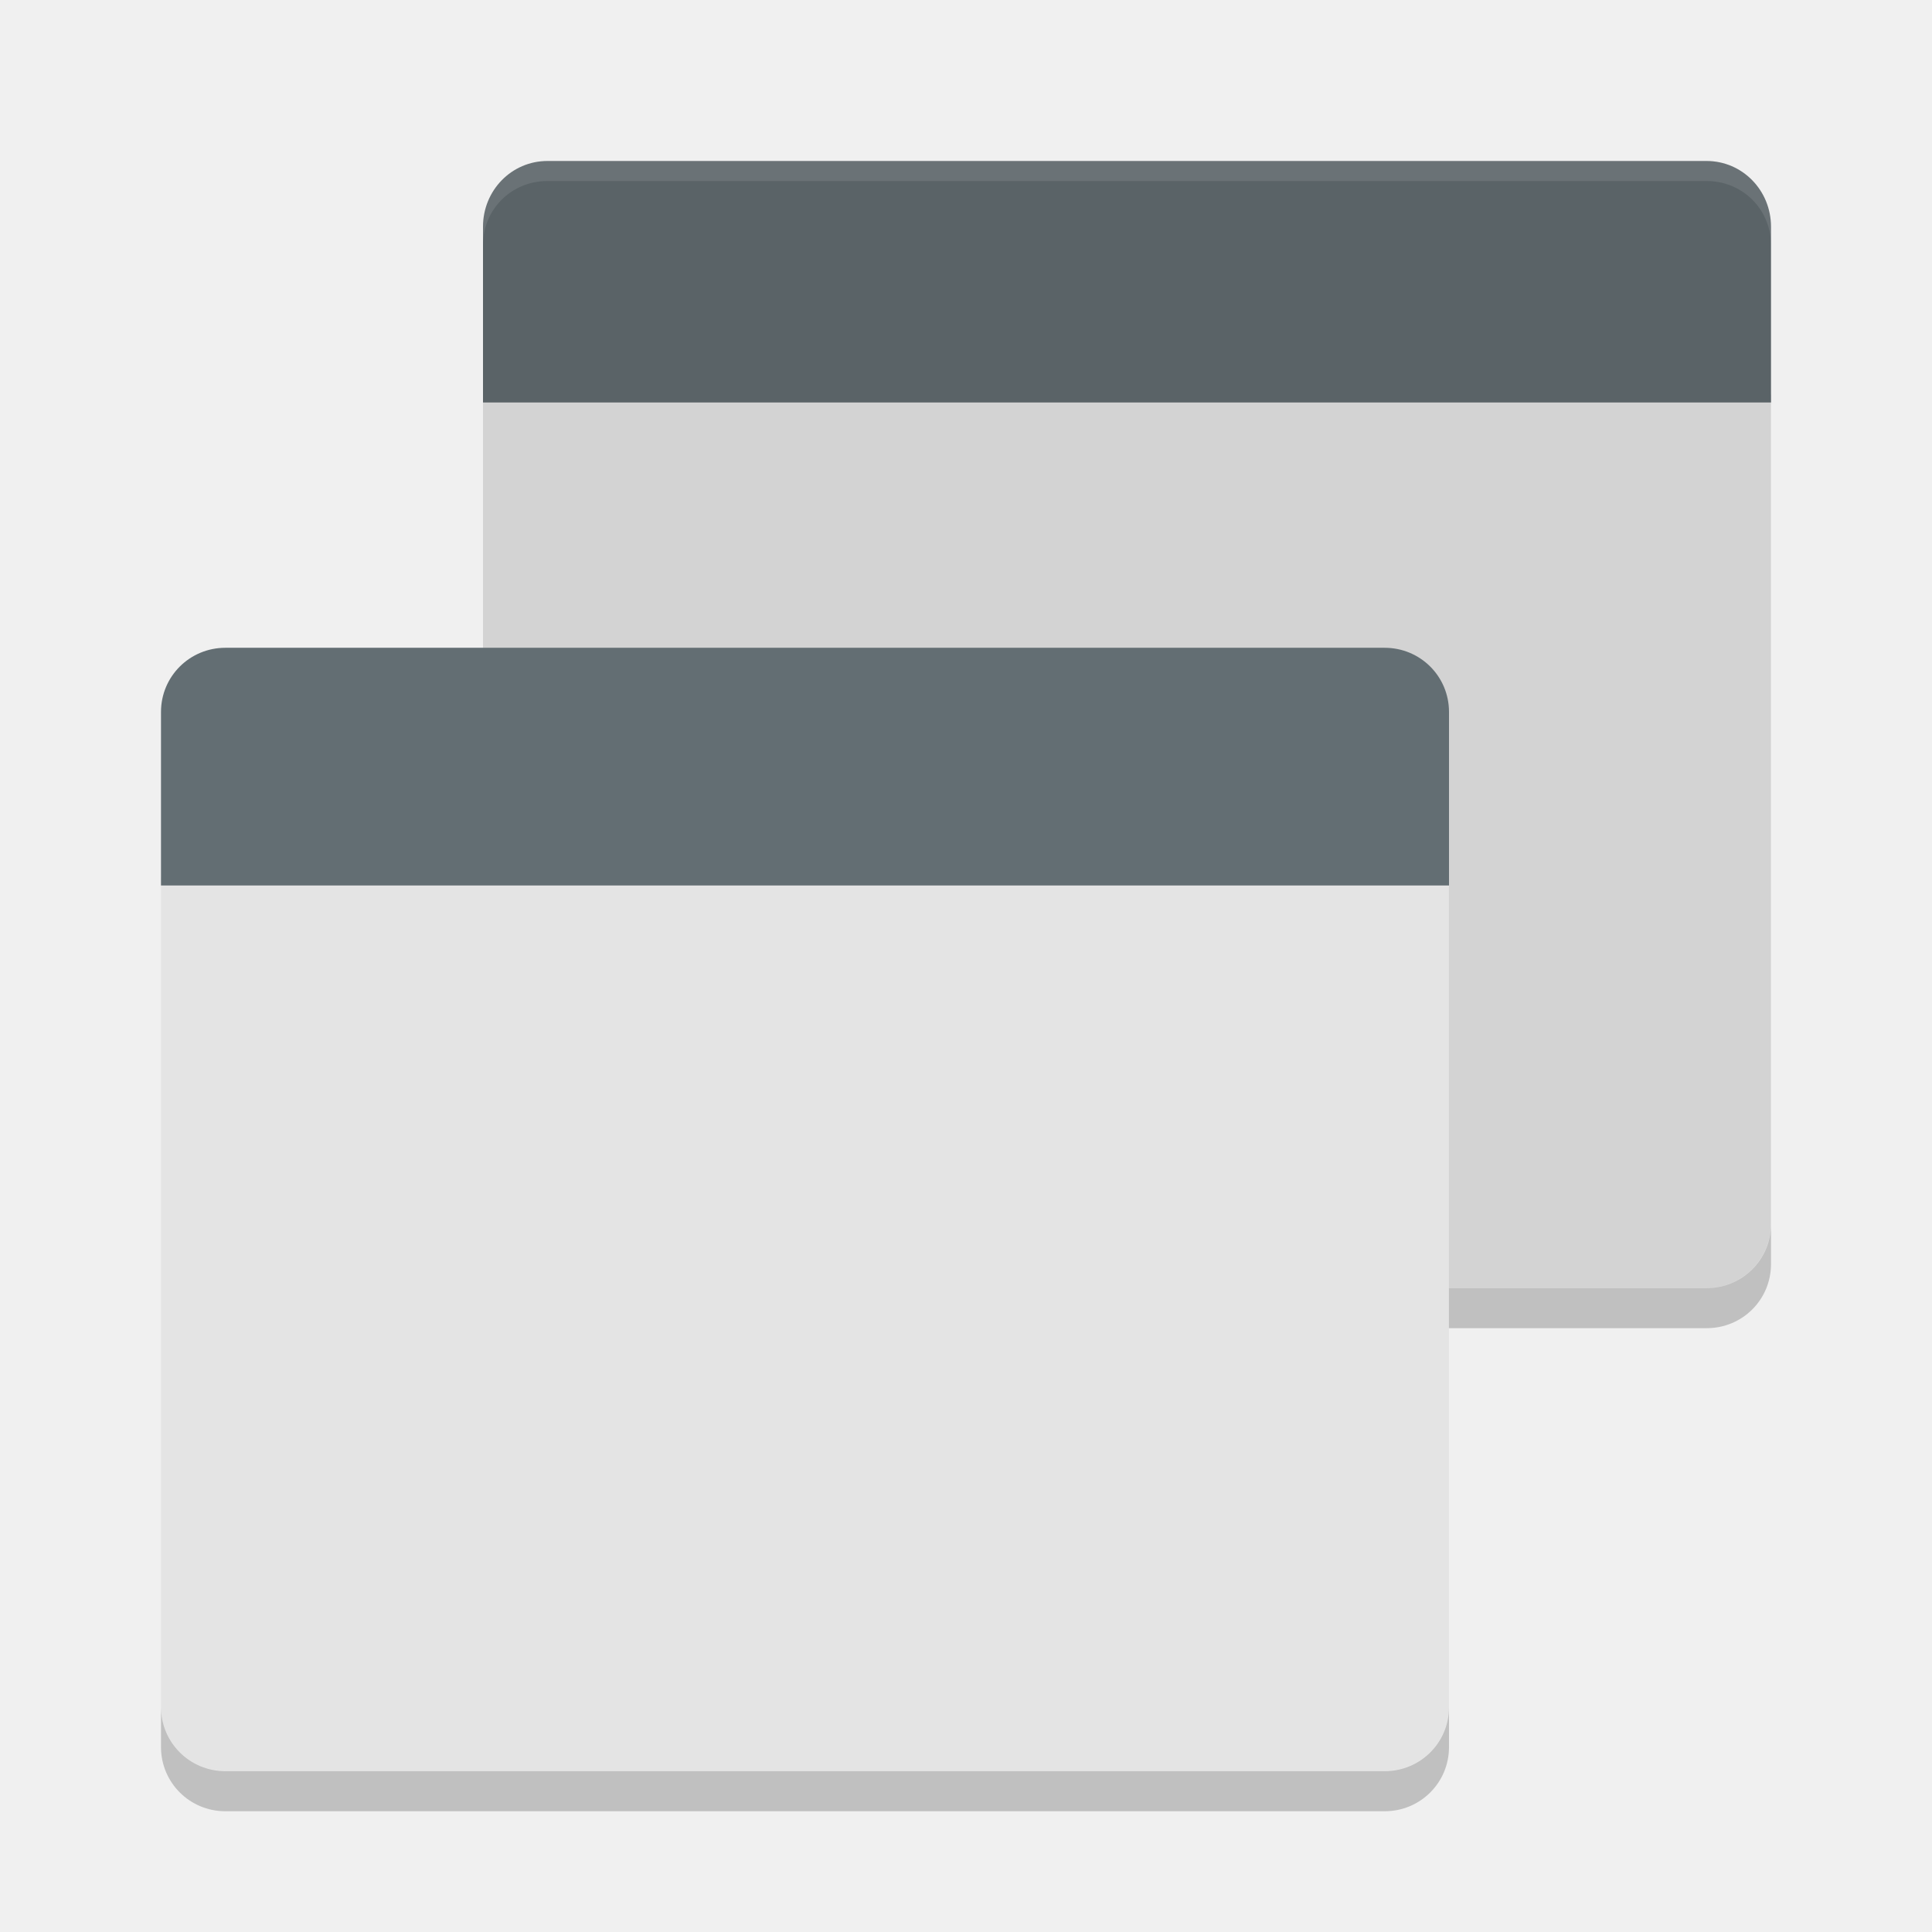
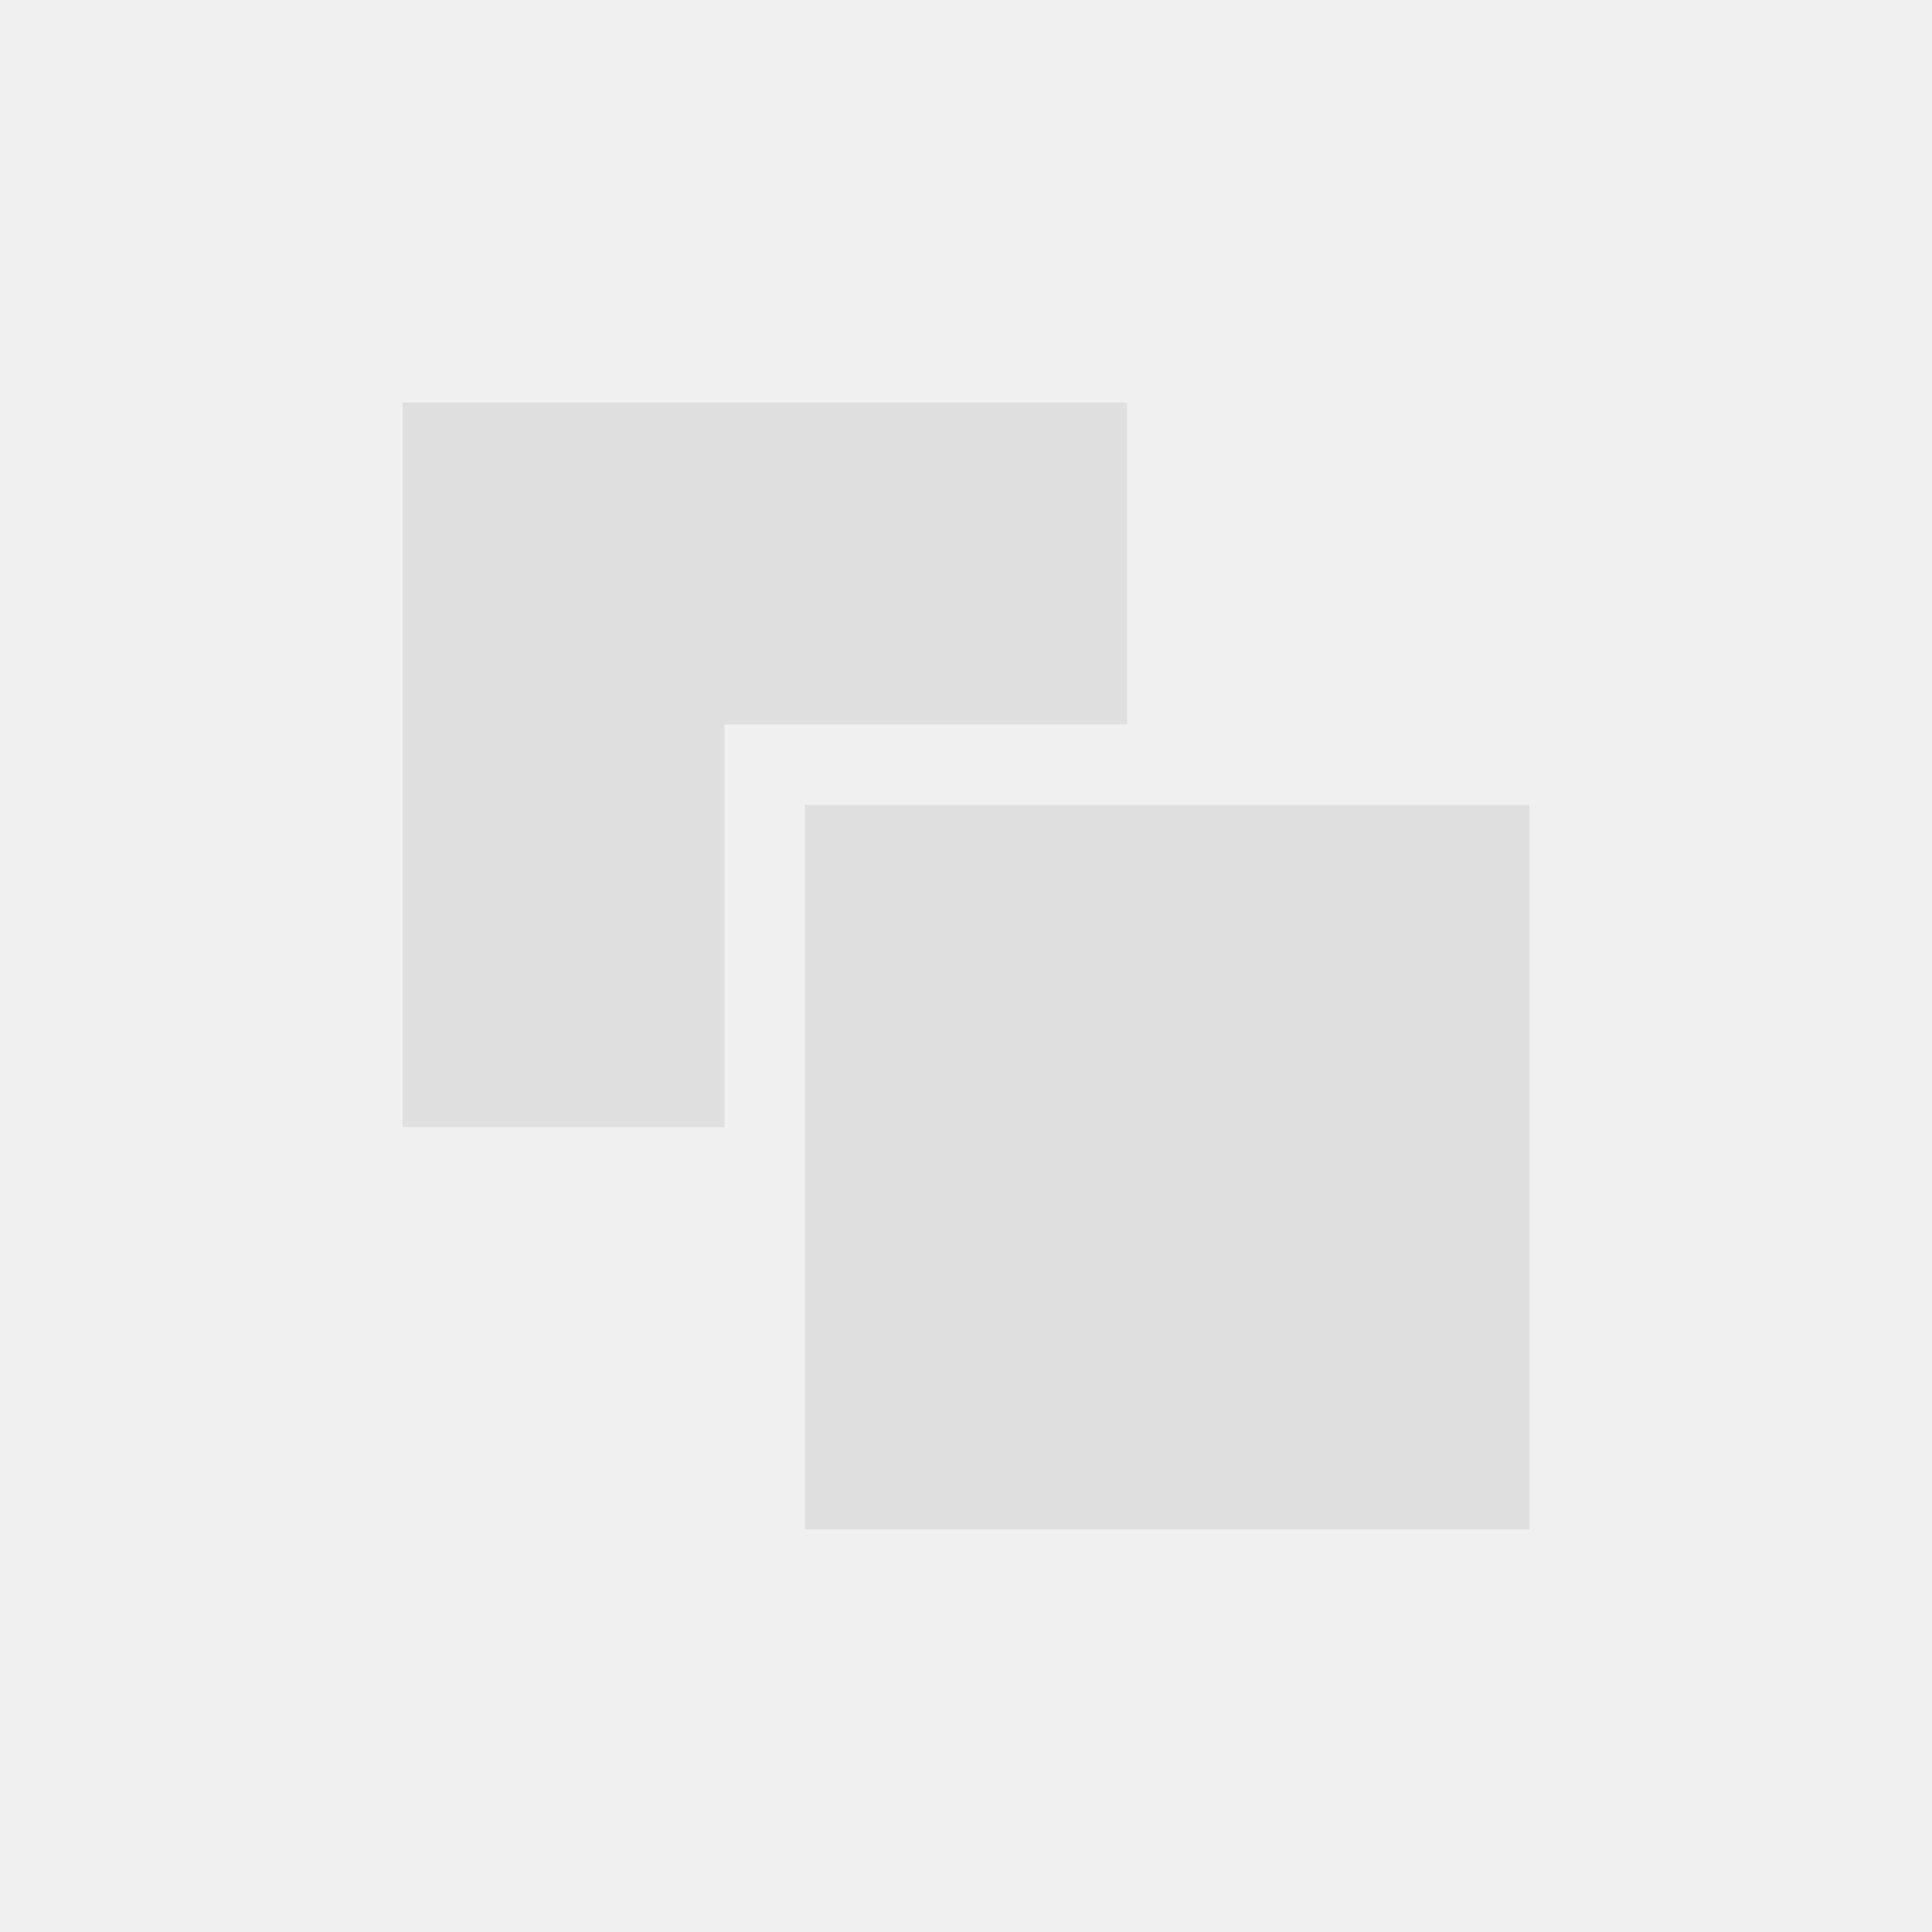
- <svg xmlns="http://www.w3.org/2000/svg" width="24" height="24" version="1">
-   <path style="fill:#d3d3d3" d="m 6,4.9 0,10.3 c 0,0.444 0.356,0.8 0.8,0.8 l 14.4,0 c 0.443,0 0.799,-0.356 0.799,-0.8 l 0,-10.3 -16,0 z" />
-   <path style="fill:#5a6367" d="m 6.8,2 c -0.444,0 -0.8,0.364 -0.8,0.816 l 0,2.184 16,0 0,-2.184 C 22,2.364 21.644,2 21.2,2 Z" />
-   <path style="opacity:0.1;fill:#ffffff" d="M 22,3.043 22,2.794 C 22,2.353 21.647,2 21.203,2 l -14.406,0 c -0.444,0 -0.797,0.353 -0.797,0.794 l 0,0.249 c 0,-0.442 0.354,-0.794 0.797,-0.794 l 14.406,0 c 0.444,0 0.797,0.353 0.797,0.794 z" />
-   <path style="opacity:0.2" d="m 6,15.204 0,0.498 c 0,0.442 0.356,0.797 0.8,0.797 l 14.4,0 c 0.444,0.001 0.8,-0.354 0.8,-0.796 l 0,-0.499 c 0,0.442 -0.356,0.797 -0.8,0.797 l -14.4,0 c -0.444,0 -0.8,-0.355 -0.8,-0.797 z" />
-   <path style="fill:#e4e4e4" d="m 2,10.9 0,10.3 c 0,0.444 0.357,0.8 0.8,0.8 l 14.4,0 c 0.443,0 0.799,-0.356 0.799,-0.8 l 0,-10.3 -15.999,0 z" />
-   <path style="fill:#636e73" d="m 2.8,8.047 c -0.443,0 -0.8,0.355 -0.8,0.797 l 0,2.156 16,0 0,-2.156 c 0,-0.442 -0.356,-0.797 -0.8,-0.797 l -14.4,0 z" />
-   <path style="opacity:0.2" d="m 2,21.204 0,0.498 c 0,0.443 0.357,0.798 0.8,0.798 l 14.4,0 c 0.444,0 0.8,-0.355 0.8,-0.797 l 0,-0.498 c 0,0.442 -0.356,0.797 -0.8,0.797 l -14.4,0 C 2.357,22.002 2,21.646 2,21.204 Z" />
+ <svg xmlns="http://www.w3.org/2000/svg" width="24" height="24" version="1.1">
+   <defs>
+     <style id="current-color-scheme" type="text/css">
+    .ColorScheme-Text { color:#dfdfdf; } .ColorScheme-Highlight { color:#4285f4; } .ColorScheme-NeutralText { color:#ff9800; } .ColorScheme-PositiveText { color:#4caf50; } .ColorScheme-NegativeText { color:#f44336; }
+   </style>
+   </defs>
+   <g transform="translate(4,4)">
+     <path style="fill:currentColor" class="ColorScheme-Text" d="M 1,1 V 10 H 5 V 5 H 10 V 1 Z M 6,6 H 15 V 15 H 6 Z" />
+   </g>
</svg>
